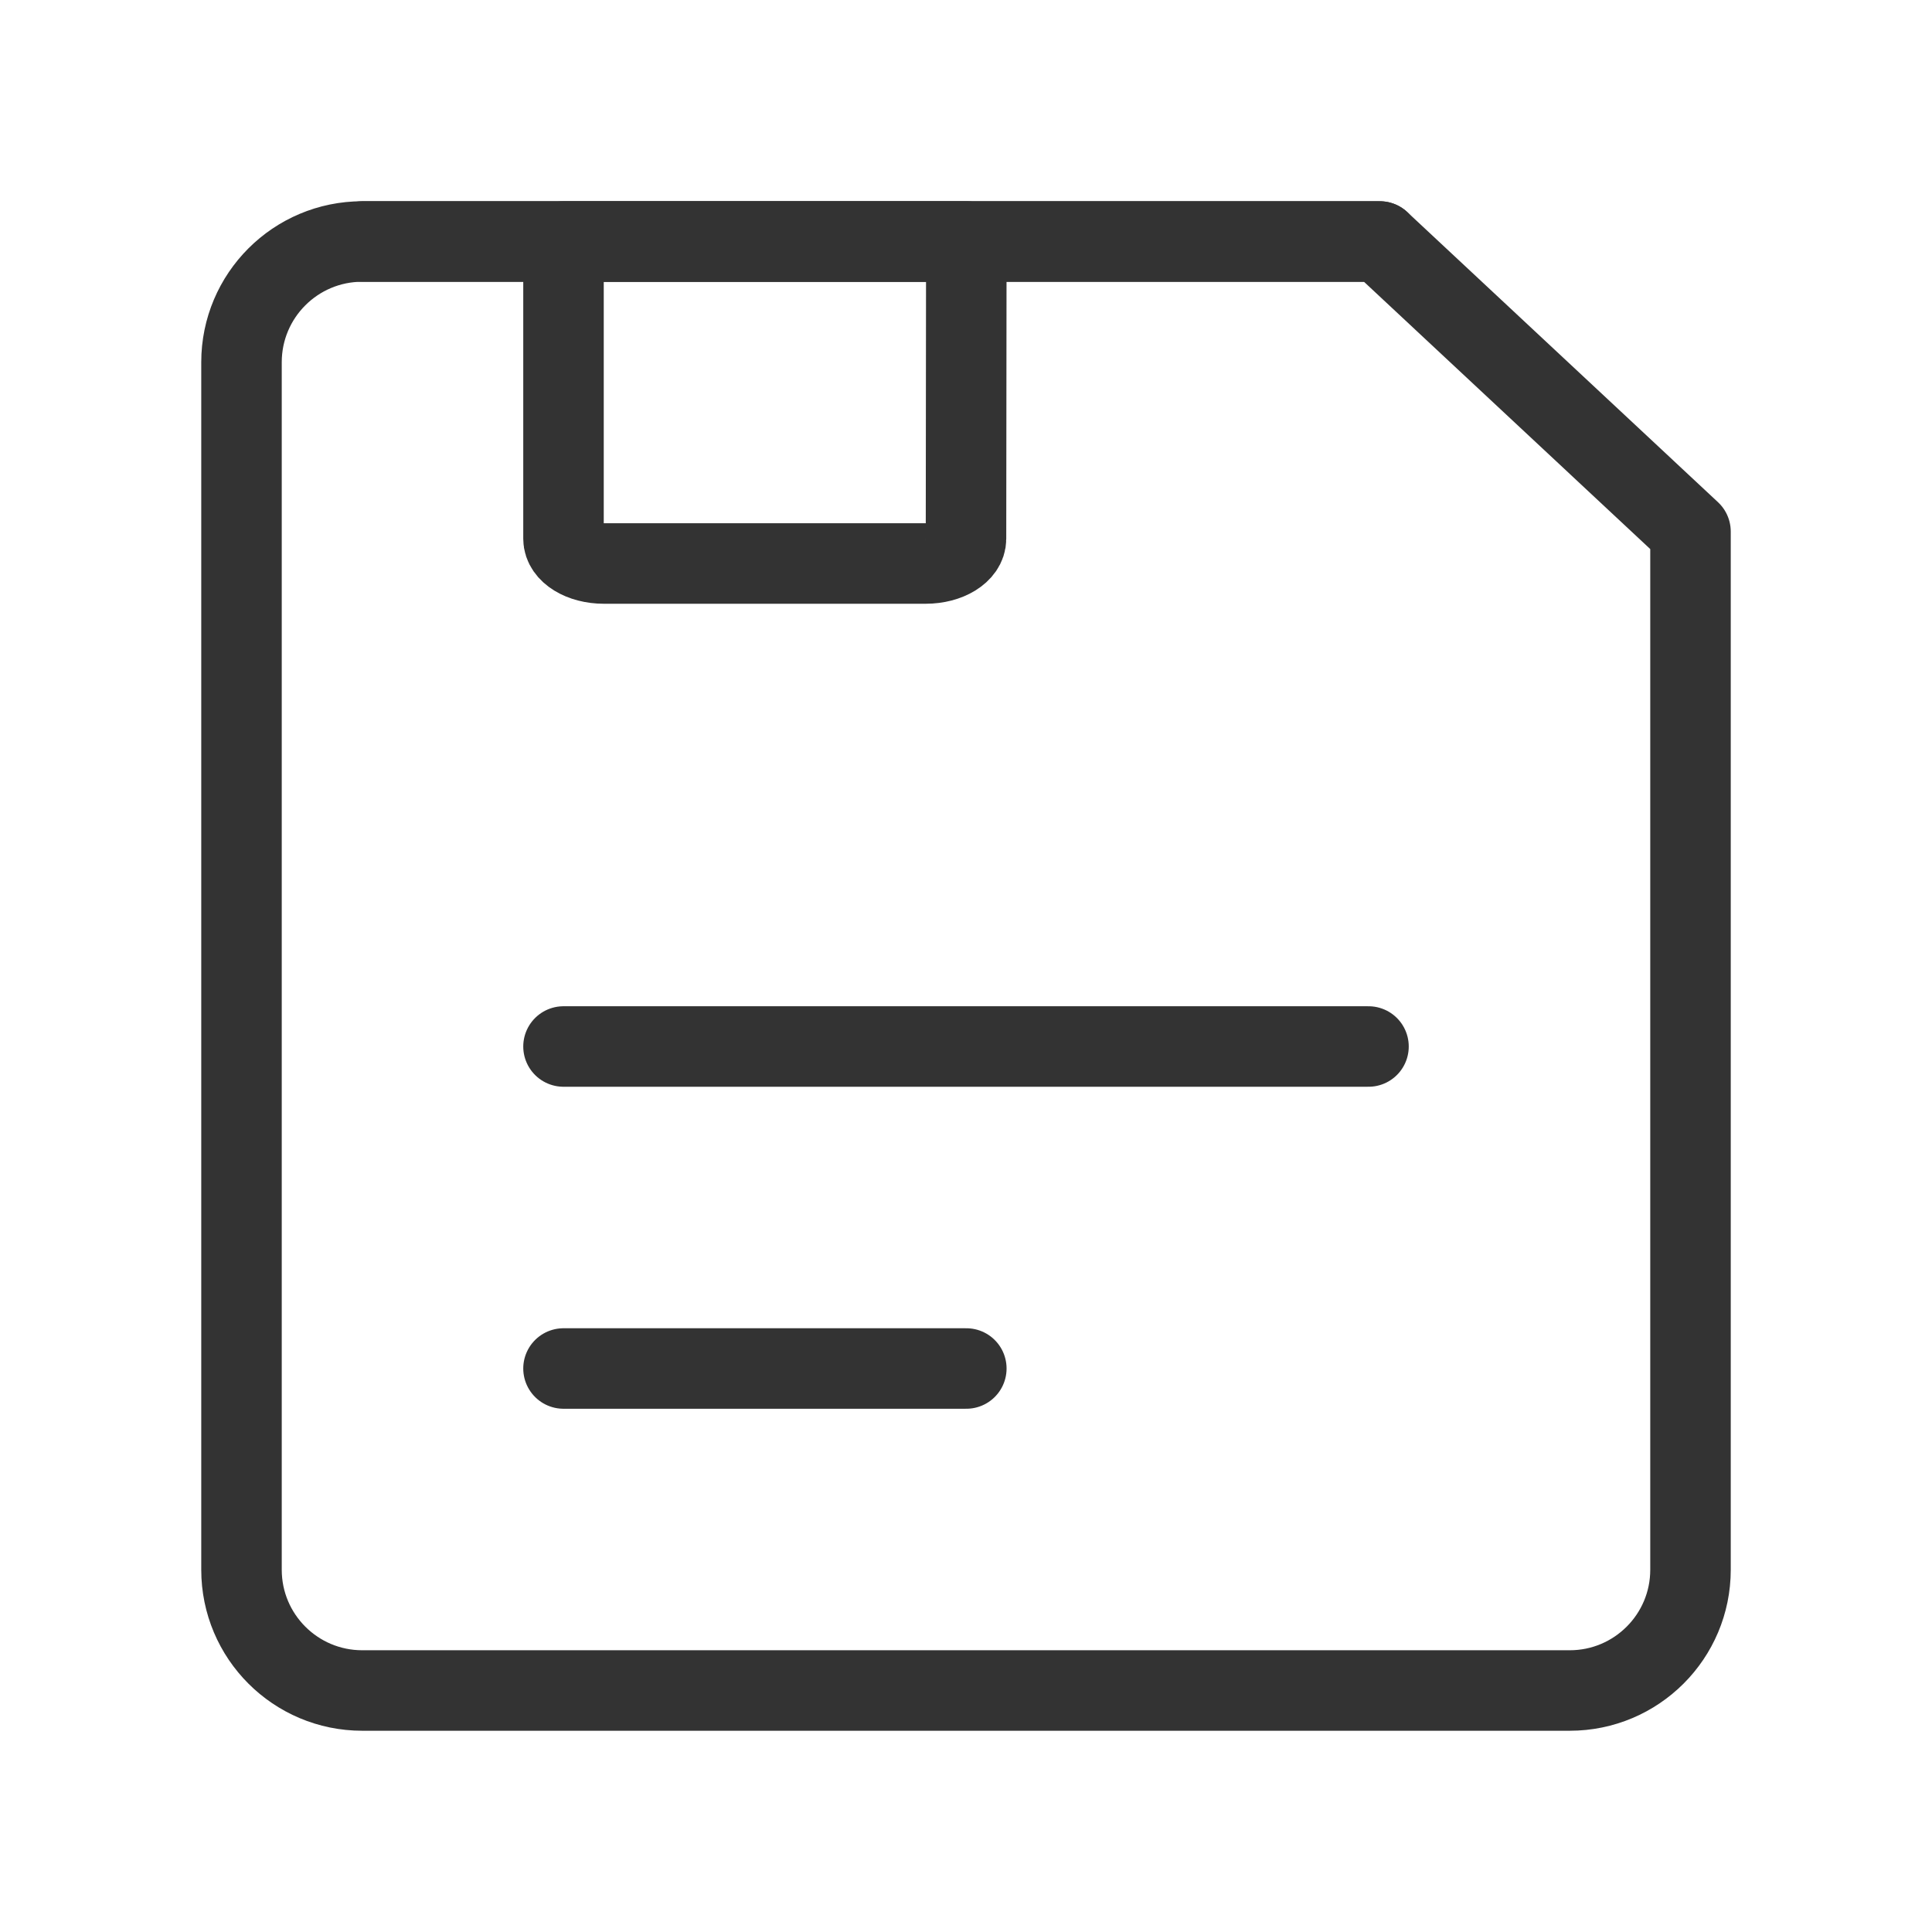
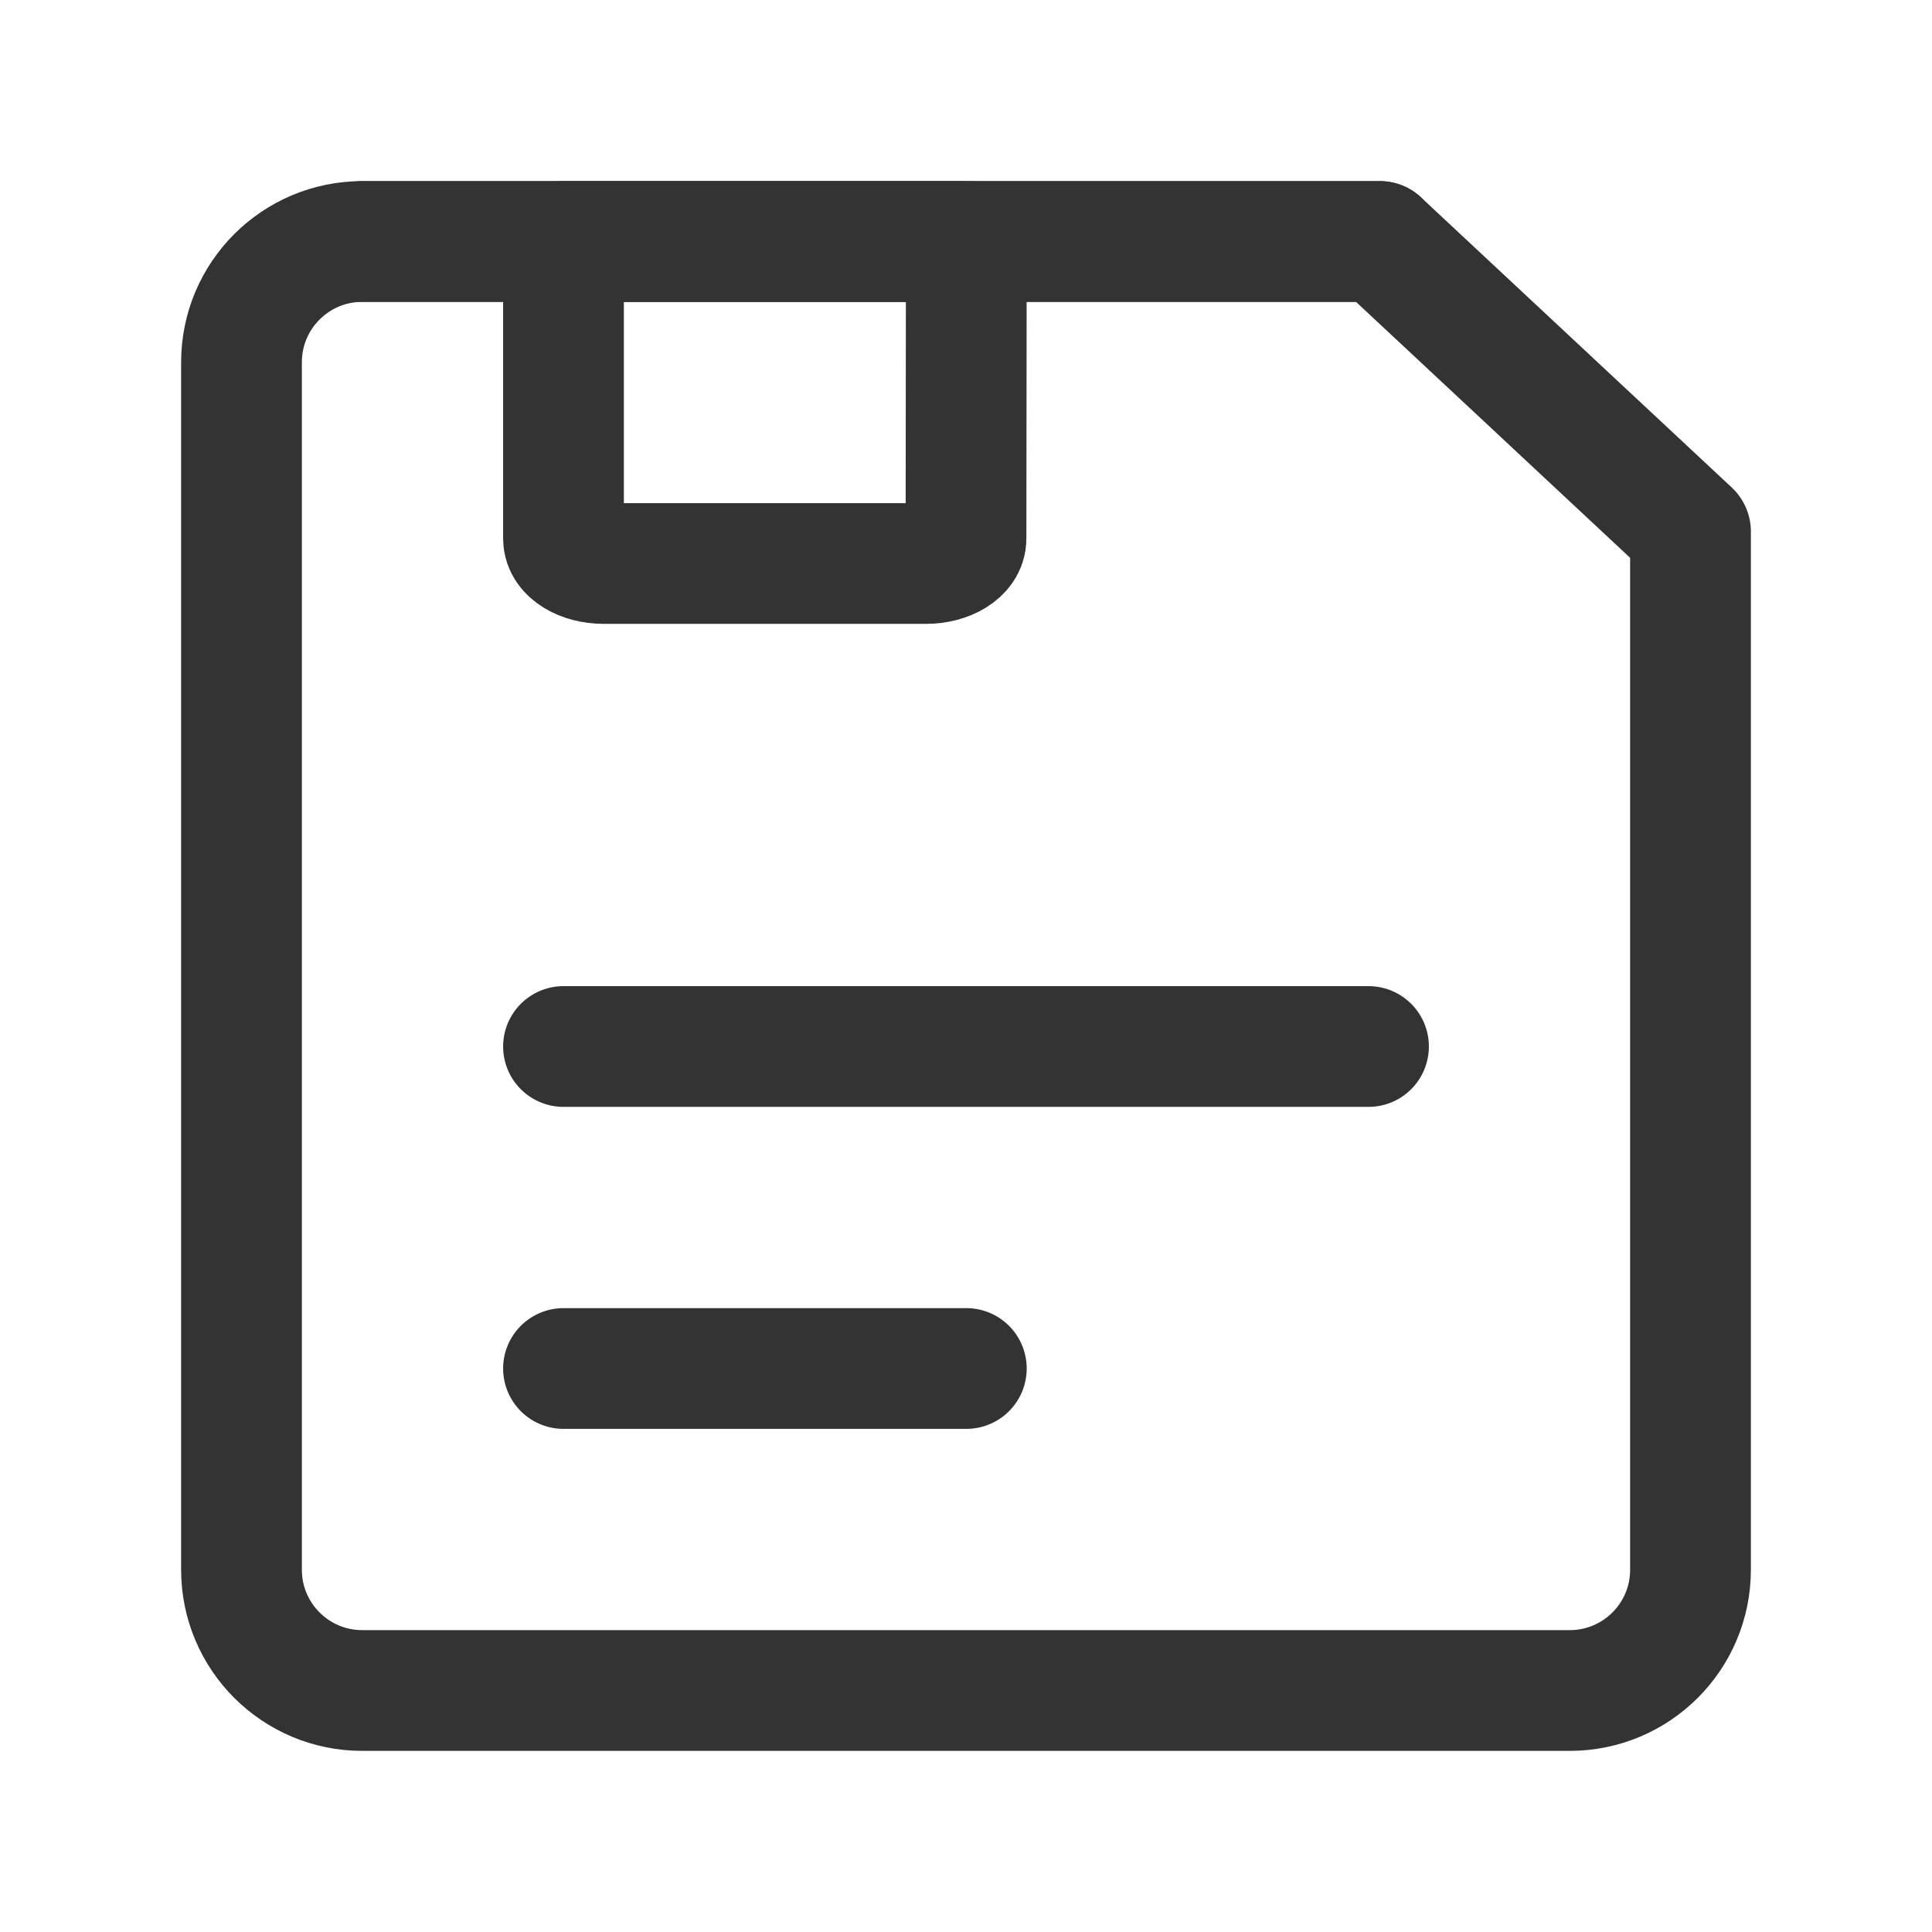
<svg xmlns="http://www.w3.org/2000/svg" width="16" height="16" viewBox="0 0 48 48" fill="none">
-   <path d="M6 9C6 7.343 7.343 6 9 6H34.281L42 13.207V39C42 40.657 40.657 42 39 42H9C7.343 42 6 40.657 6 39V9Z" fill="none" stroke="#333" stroke-width="2" stroke-linejoin="round" />
+   <path d="M6 9C6 7.343 7.343 6 9 6H34.281L42 13.207V39C42 40.657 40.657 42 39 42H9C7.343 42 6 40.657 6 39V9Z" fill="none" stroke="#333" stroke-width="3" stroke-linejoin="round" />
  <path fill-rule="evenodd" clip-rule="evenodd" d="M24.008 6L24 13.385C24 13.725 23.552 14 23 14H15C14.448 14 14 13.725 14 13.385L14 6" fill="none" />
-   <path d="M24.008 6L24 13.385C24 13.725 23.552 14 23 14H15C14.448 14 14 13.725 14 13.385L14 6H24.008Z" stroke="#333" stroke-width="2" stroke-linejoin="round" />
-   <path d="M9 6H34.281" stroke="#333" stroke-width="2" stroke-linecap="round" stroke-linejoin="round" />
-   <path d="M14 26H34" stroke="#333" stroke-width="2" stroke-linecap="round" stroke-linejoin="round" />
-   <path d="M14 34H24.008" stroke="#333" stroke-width="2" stroke-linecap="round" stroke-linejoin="round" />
+   <path d="M24.008 6L24 13.385C24 13.725 23.552 14 23 14H15C14.448 14 14 13.725 14 13.385L14 6H24.008Z" stroke="#333" stroke-width="3" stroke-linejoin="round" />
+   <path d="M9 6H34.281" stroke="#333" stroke-width="3" stroke-linecap="round" stroke-linejoin="round" />
+   <path d="M14 26H34" stroke="#333" stroke-width="3" stroke-linecap="round" stroke-linejoin="round" />
+   <path d="M14 34H24.008" stroke="#333" stroke-width="3" stroke-linecap="round" stroke-linejoin="round" />
</svg>
